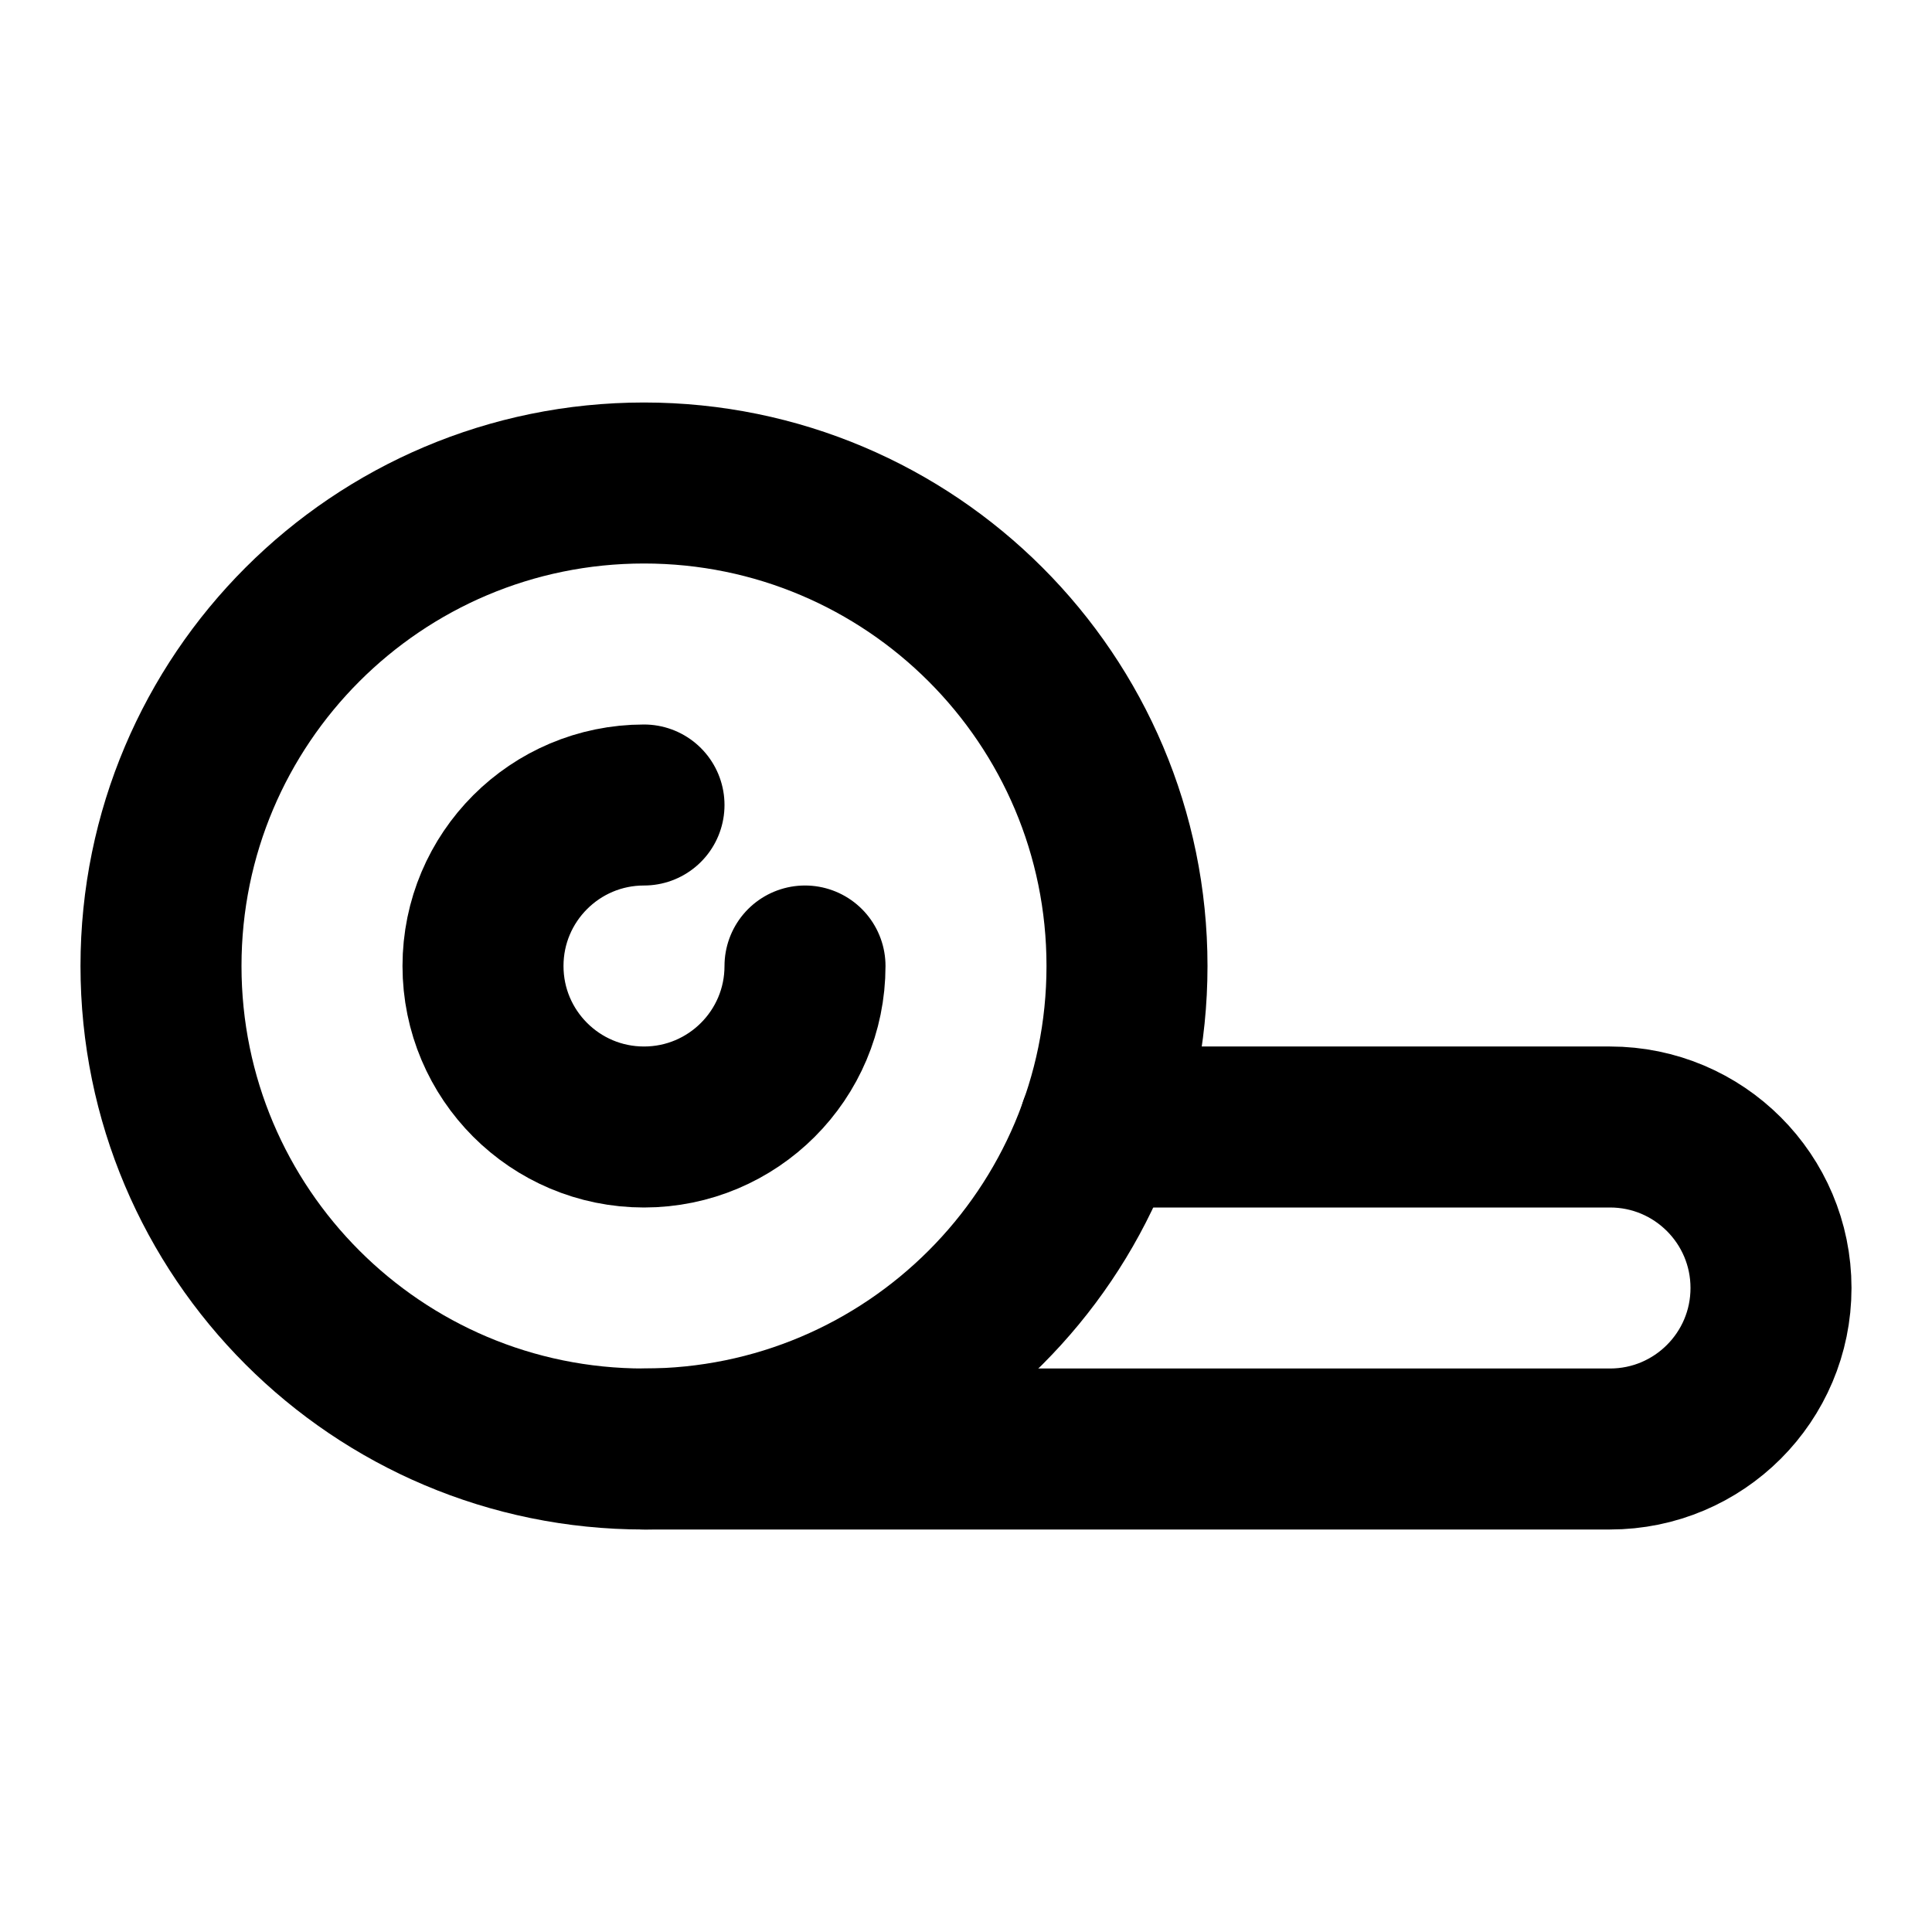
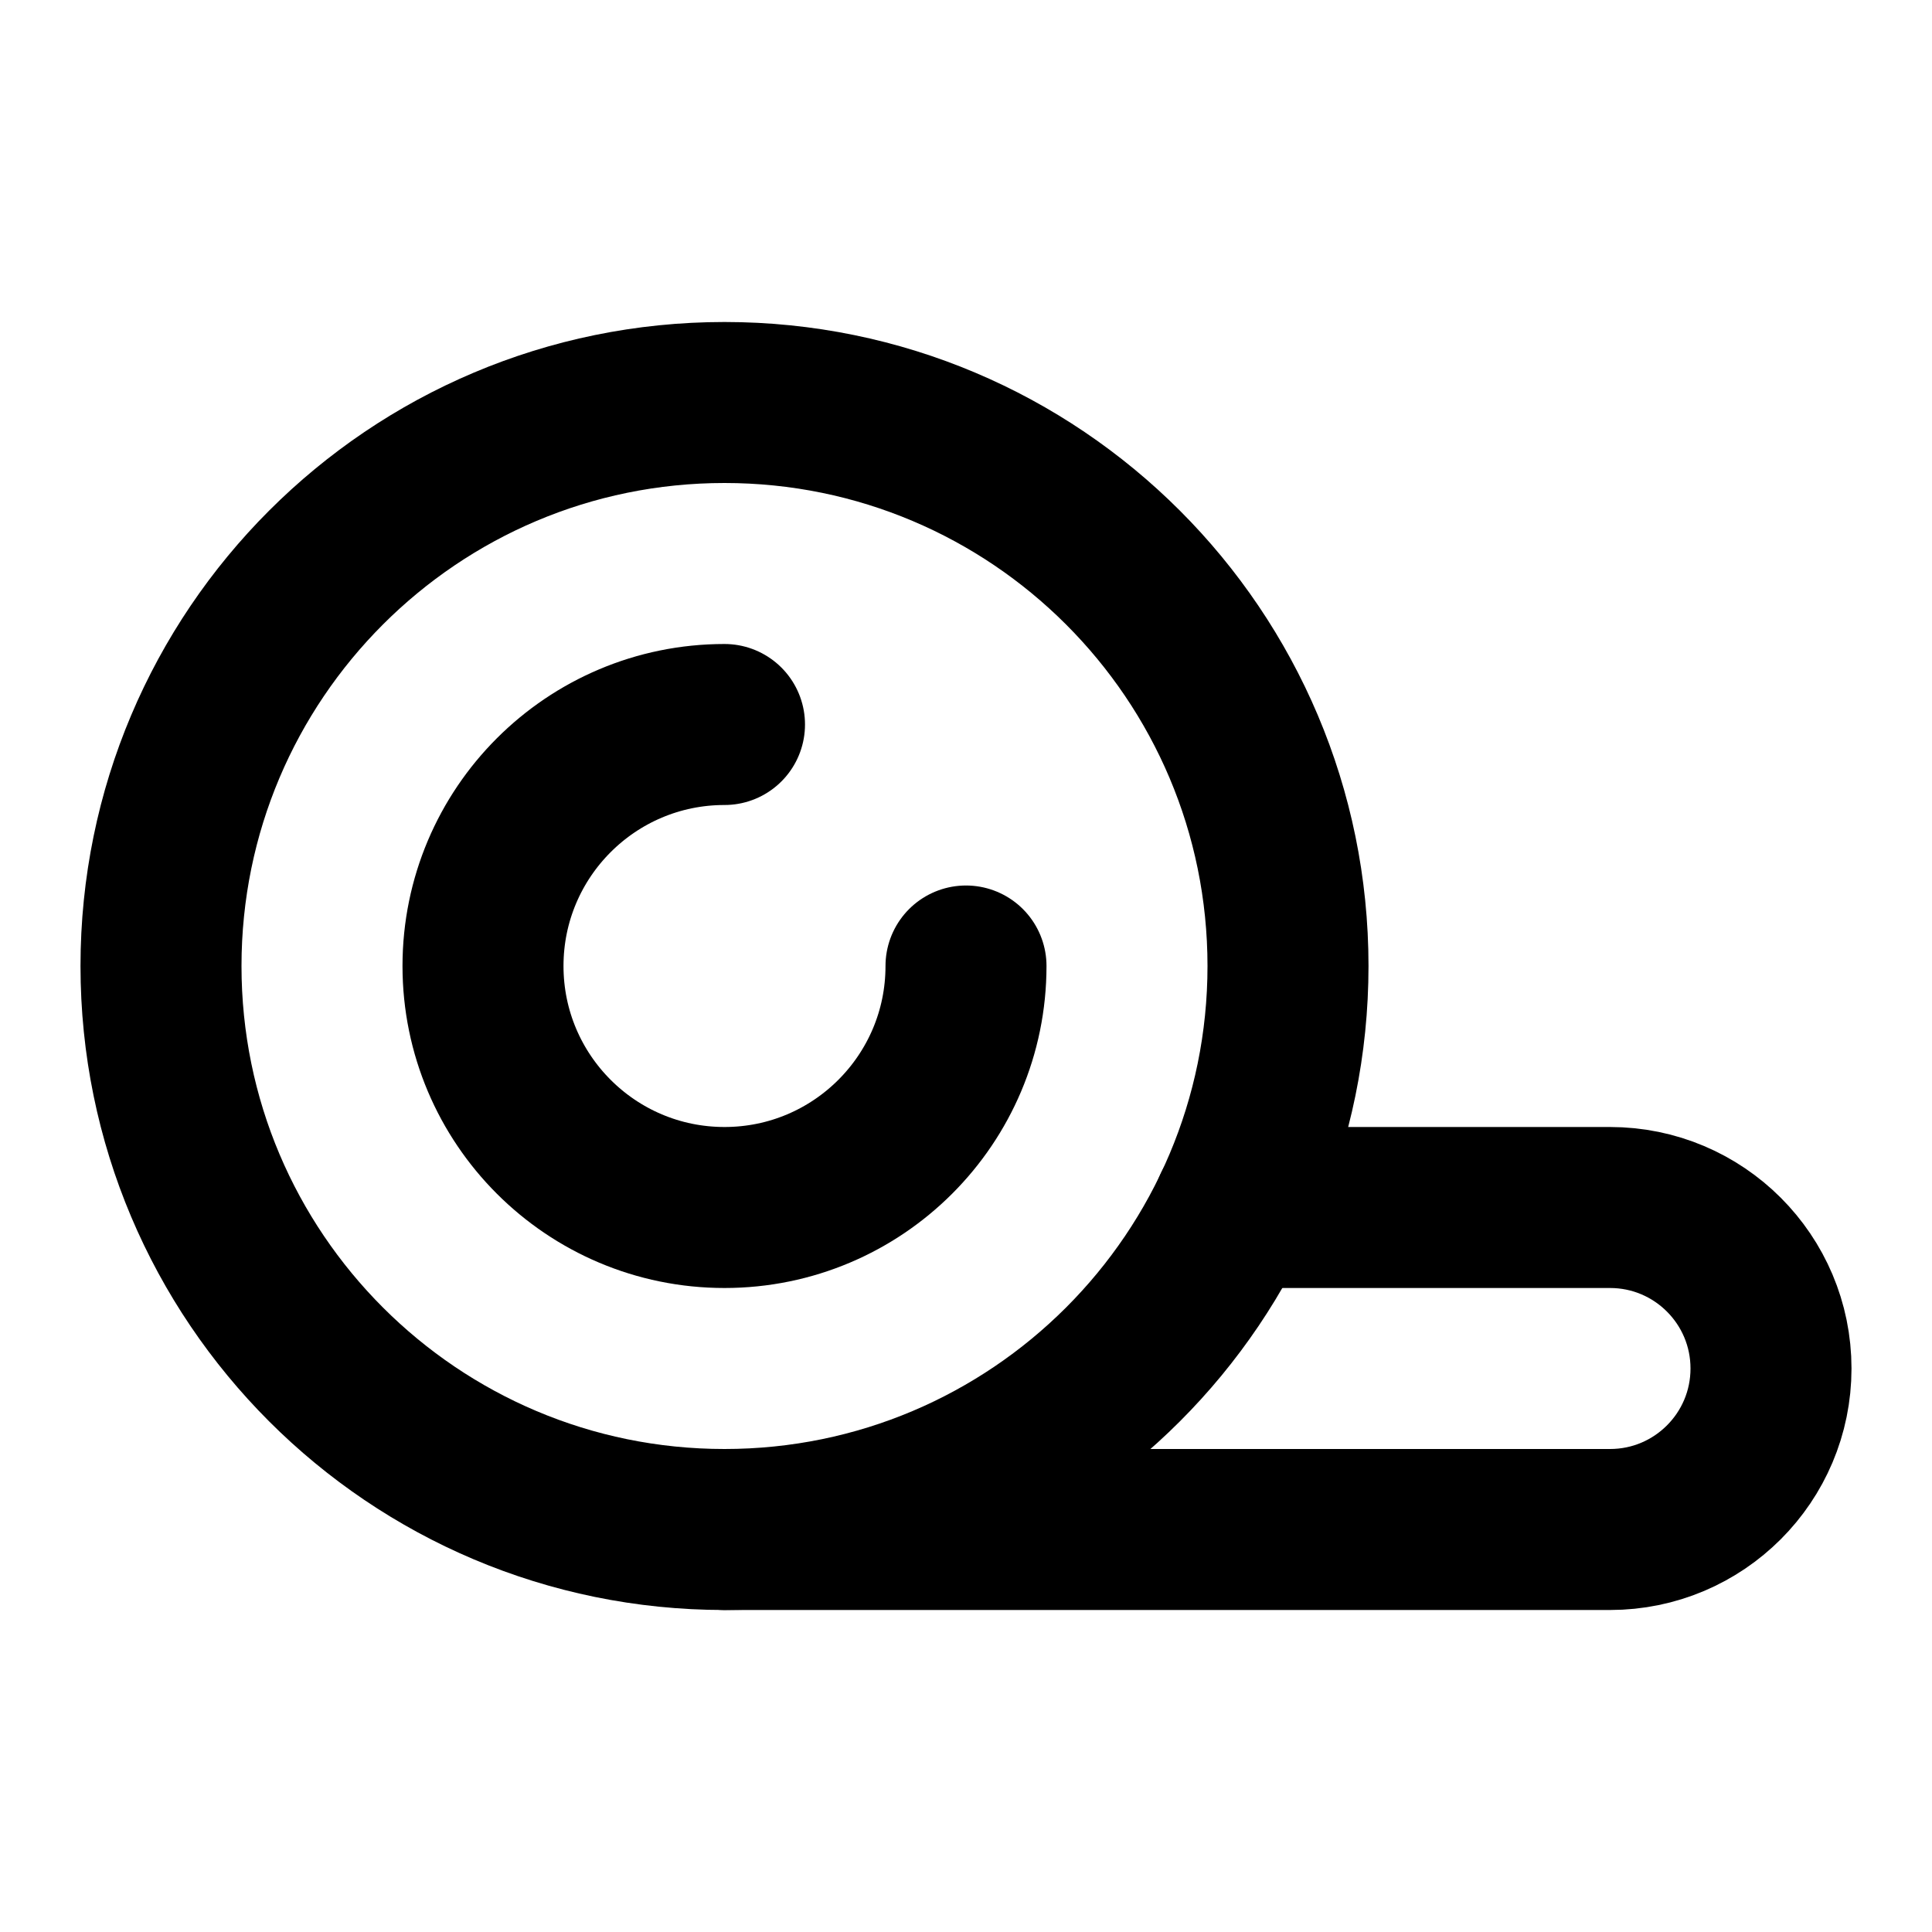
<svg xmlns="http://www.w3.org/2000/svg" width="24" height="24" viewBox="0 0 24 24" fill="none" stroke="currentColor" stroke-width="2" stroke-linecap="round" stroke-linejoin="round">
-   <circle cx="8" cy="12" r="6" />
-   <path d="M10 12a2 2 0 1 1-2-2" />
-   <path d="M8 18h12a2 2 0 0 0 0-4h-6.343" />
+   <circle cx="9" cy="12" r="7" />
+   <path d="M12 12a3 3 0 1 1-3-3" />
+   <path d="M9 19h11a2 2 0 0 0 0-4h-4.675" />
</svg>
